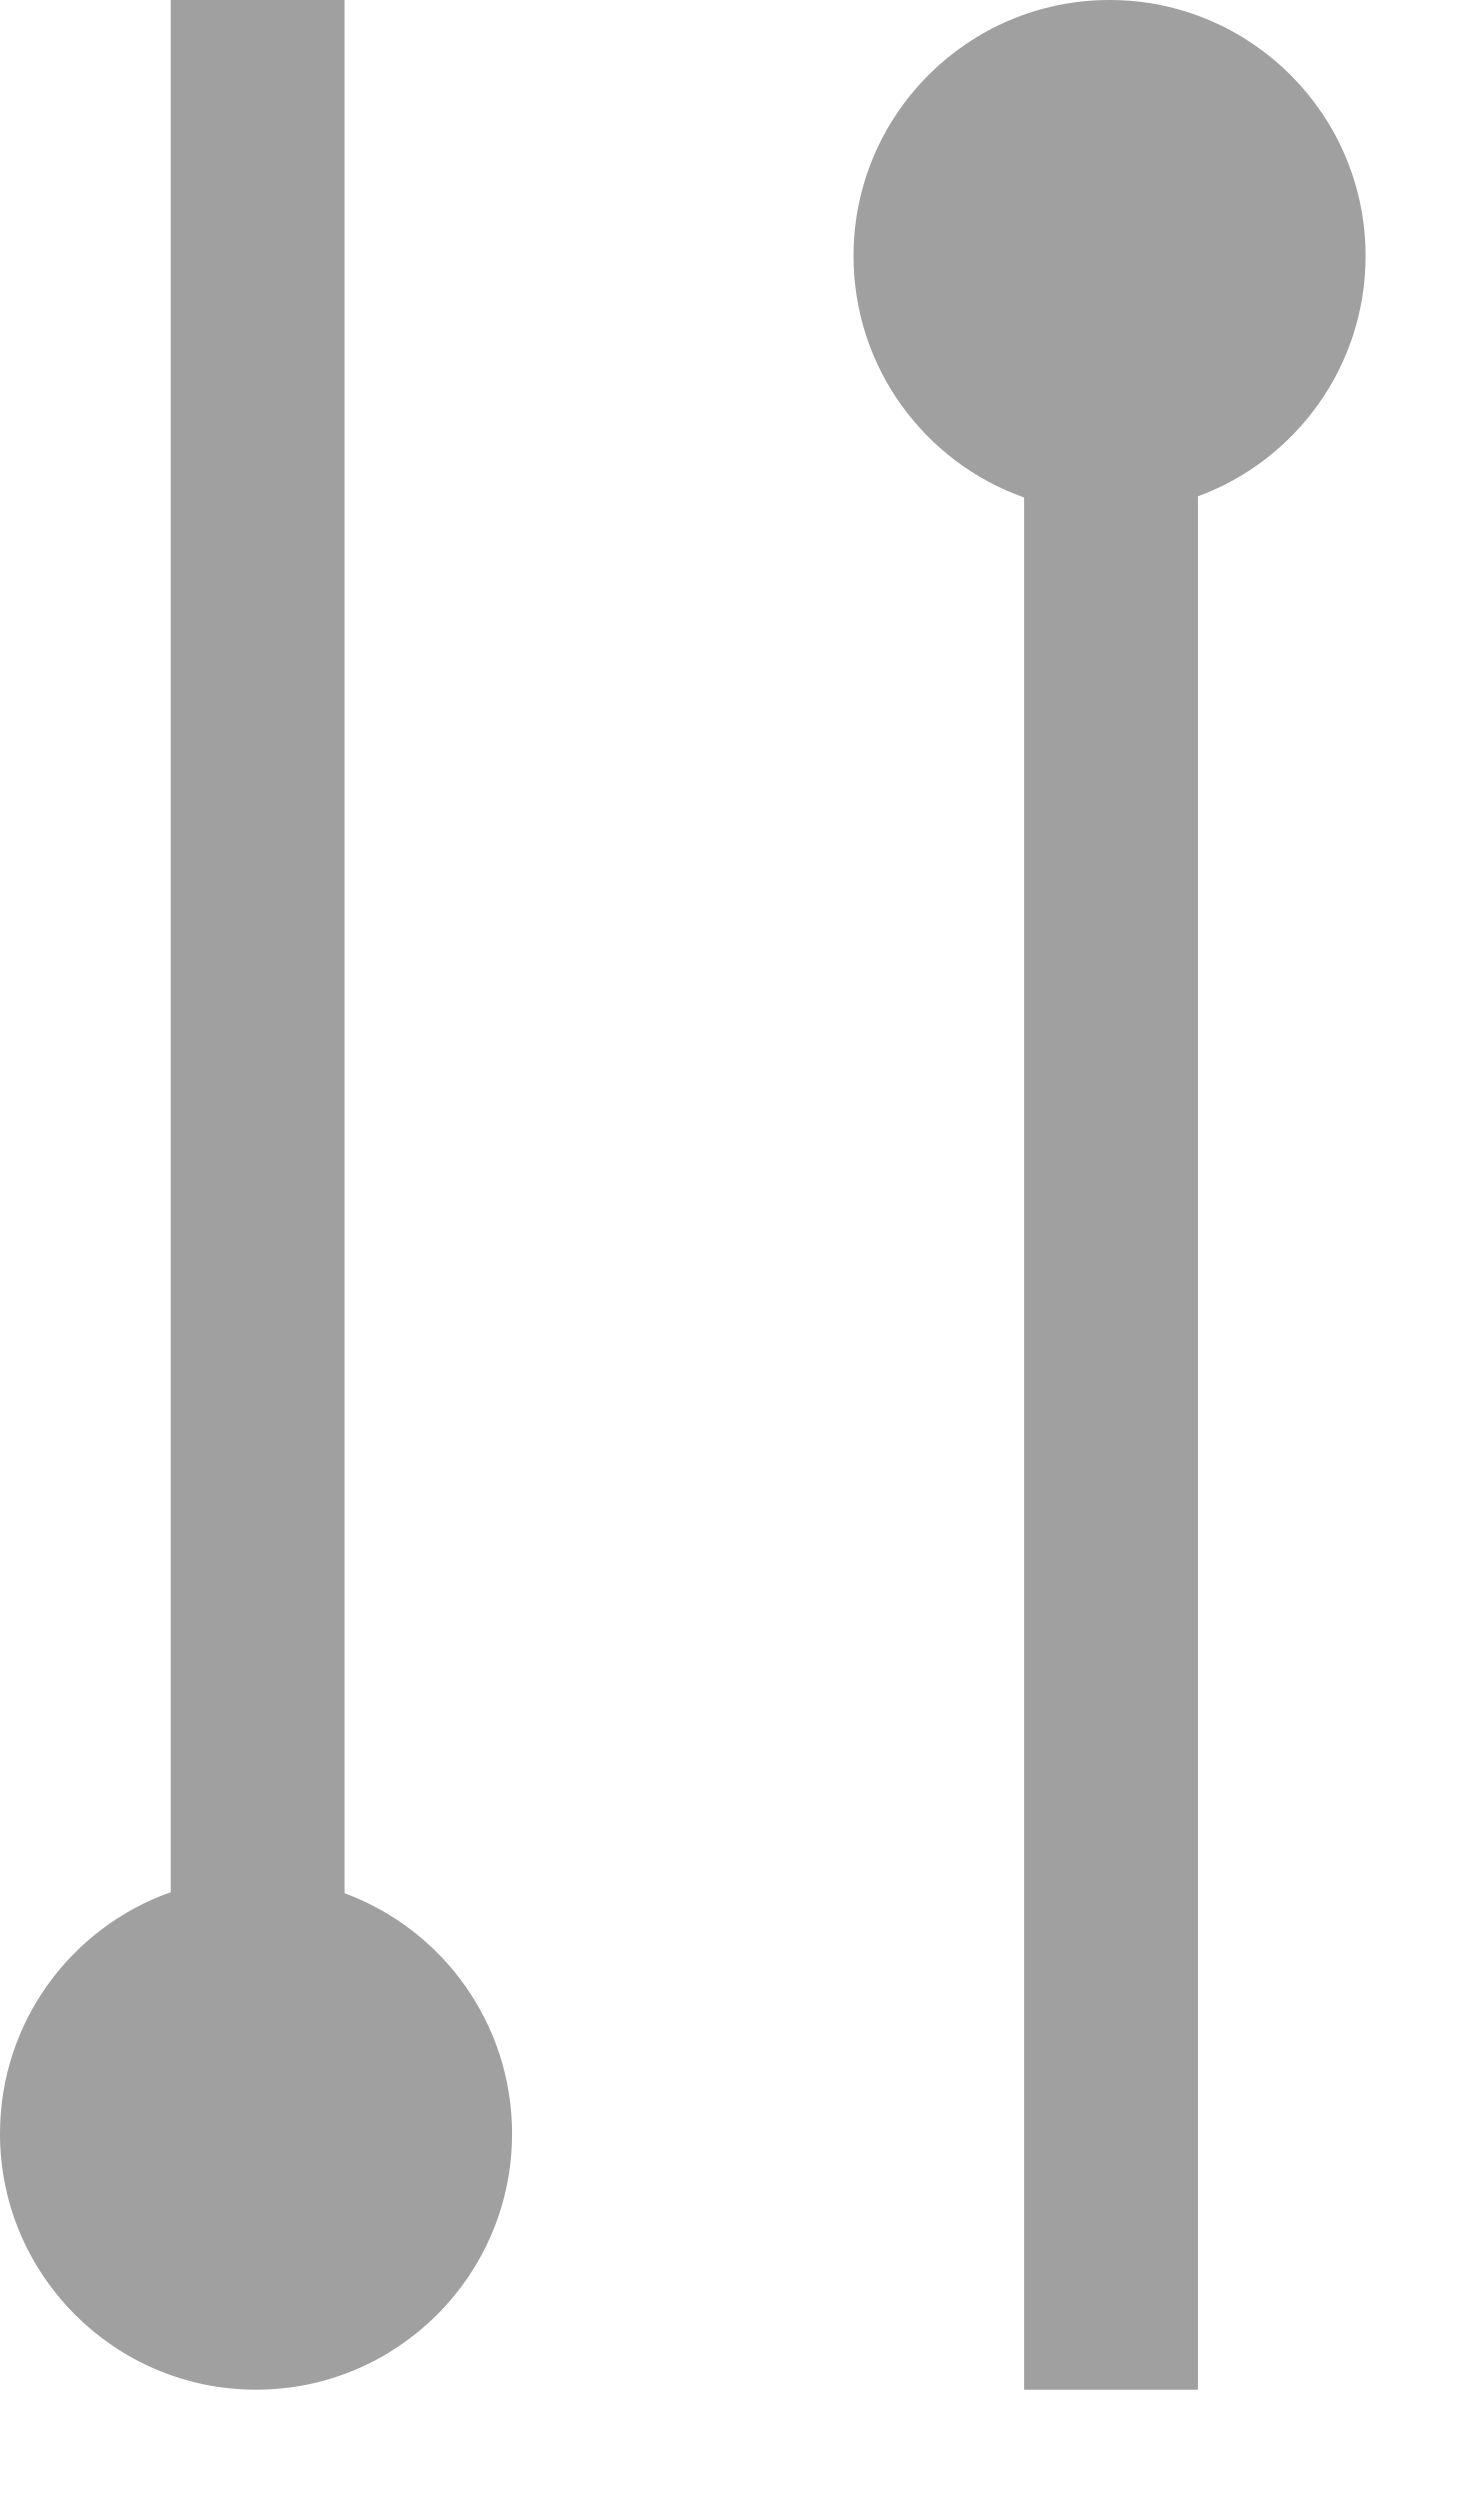
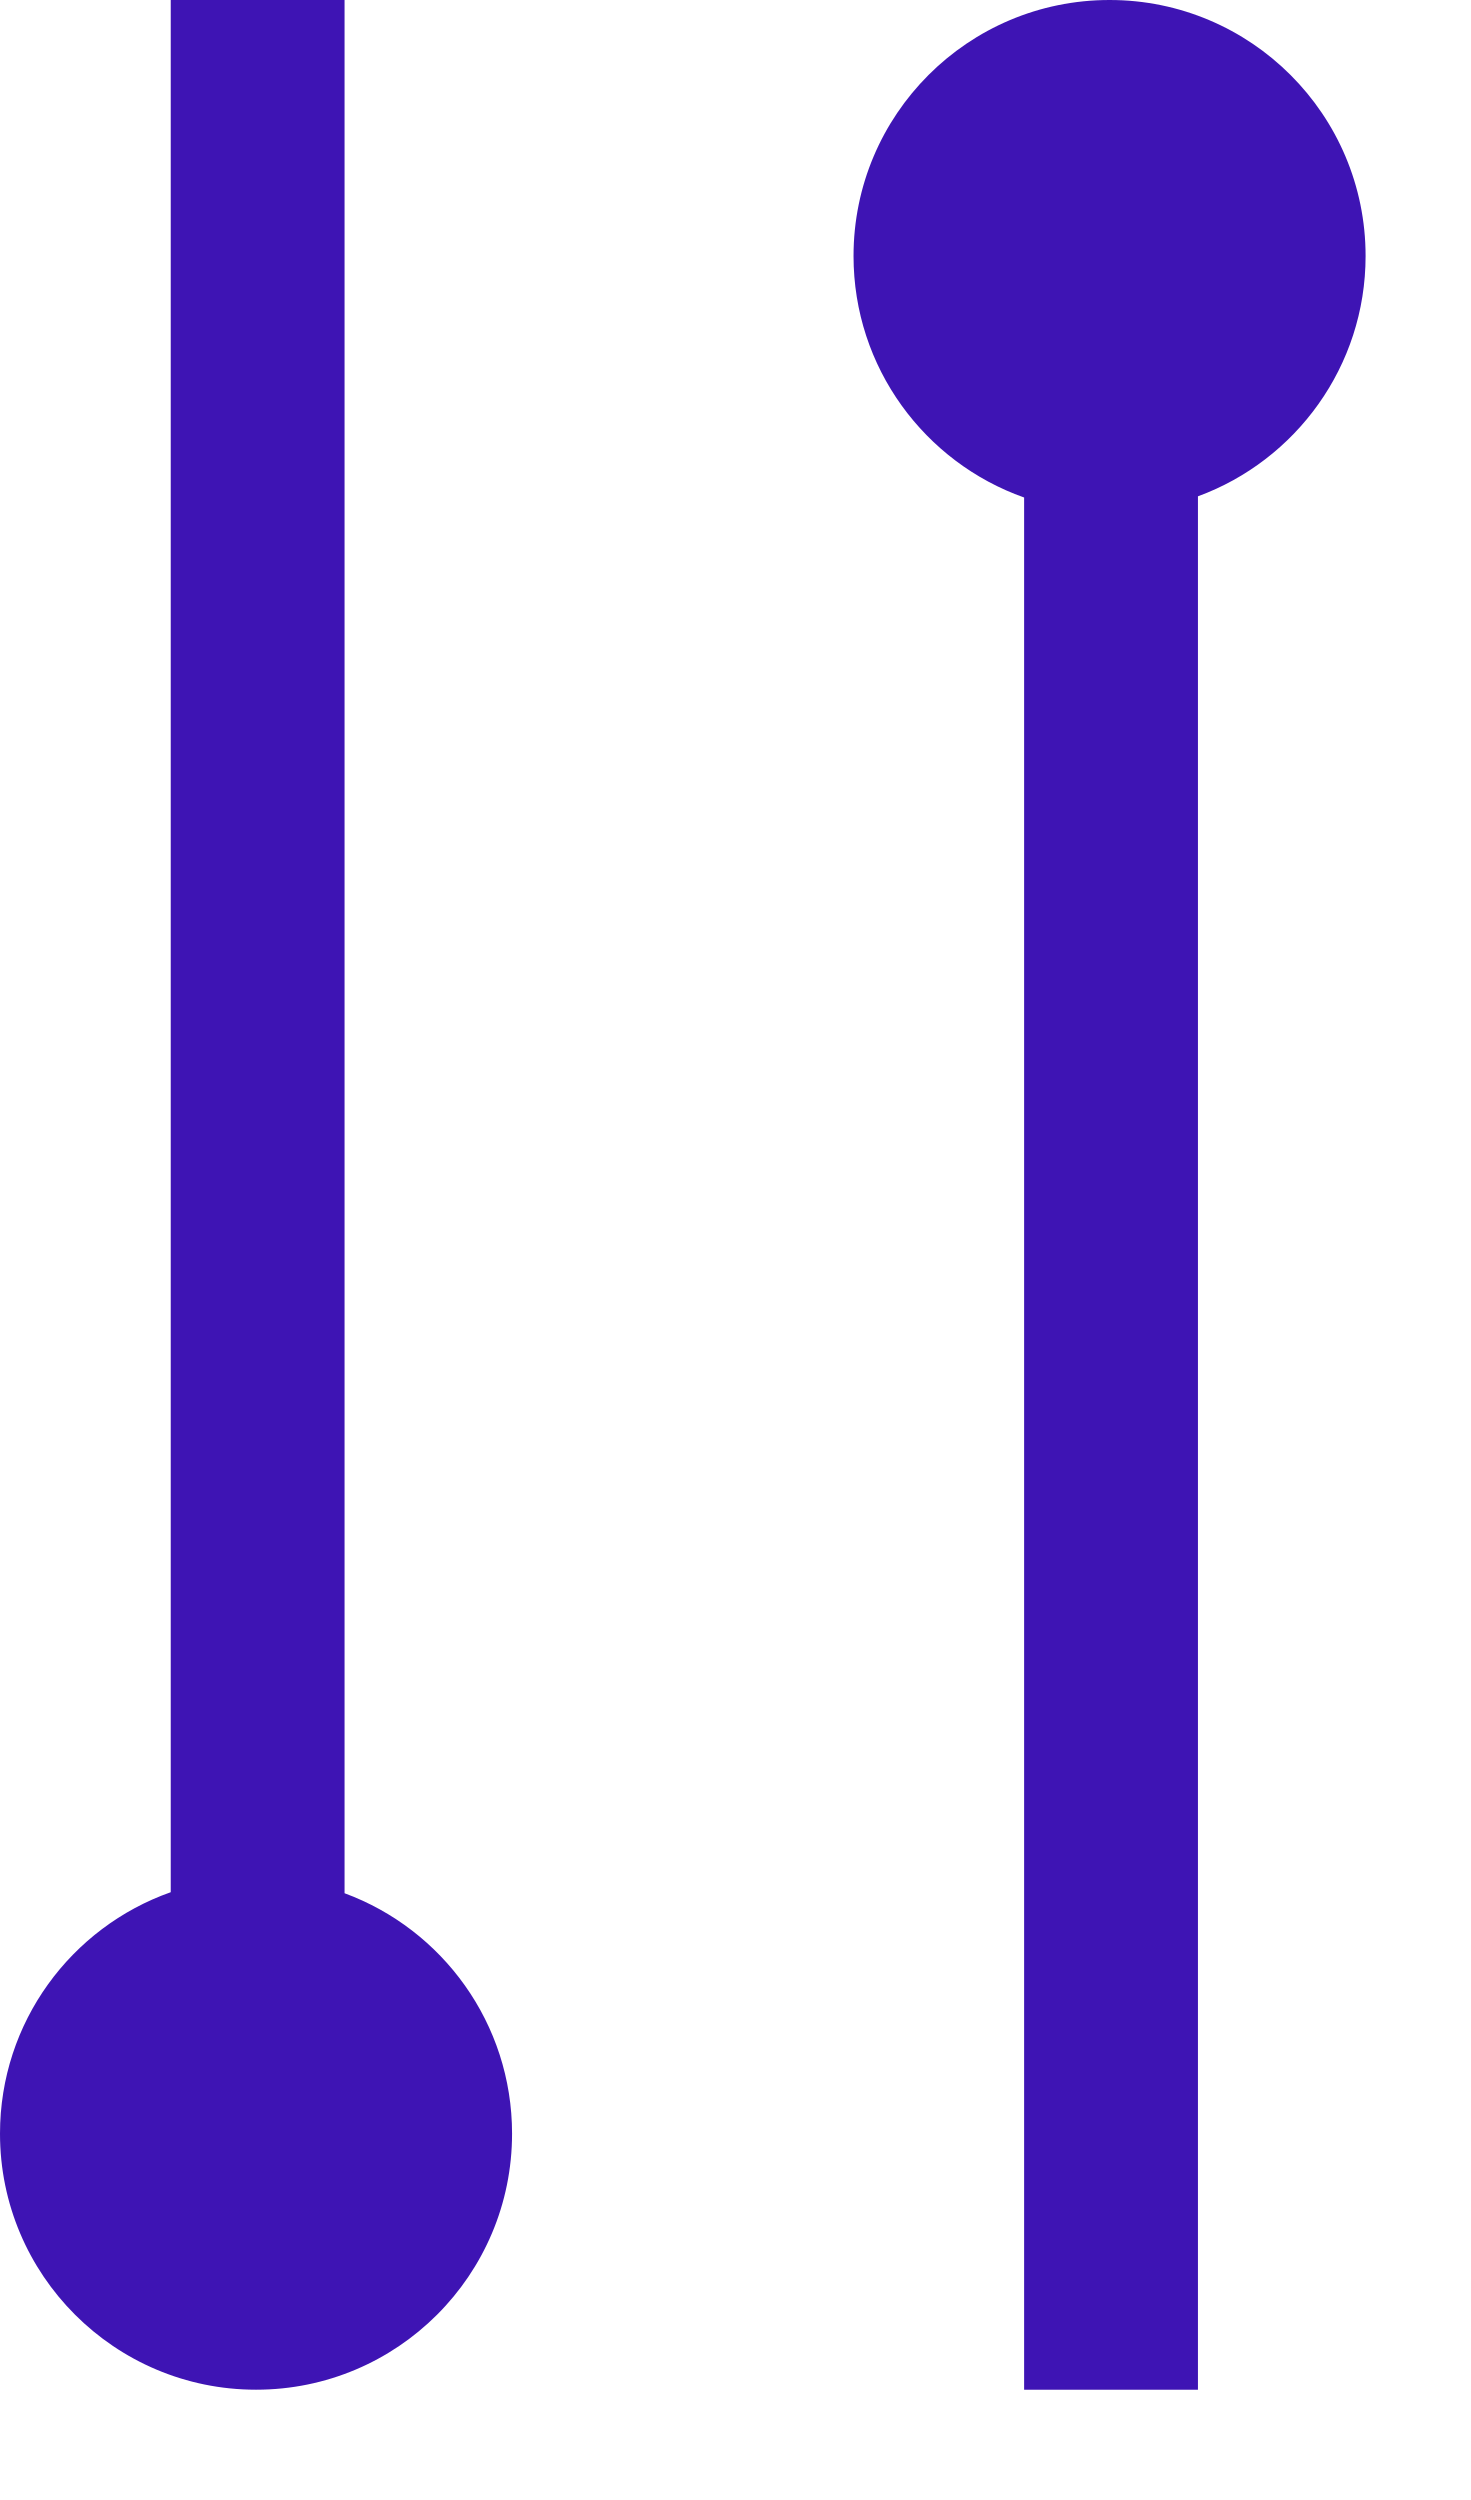
<svg xmlns="http://www.w3.org/2000/svg" width="10" height="17" viewBox="0 0 10 17" fill="none">
-   <path fill-rule="evenodd" clip-rule="evenodd" d="M2.343 12.874C3.008 13.119 3.482 13.759 3.482 14.509C3.482 15.47 2.703 16.25 1.741 16.25C0.78 16.25 0 15.47 0 14.509C0 13.751 0.484 13.106 1.161 12.867L1.161 0H2.343L2.343 12.874ZM9.286 1.741C9.286 2.491 8.811 3.131 8.146 3.375L8.146 16.25H6.964L6.964 3.383C6.288 3.144 5.804 2.499 5.804 1.741C5.804 0.78 6.583 0 7.545 0C8.506 0 9.286 0.78 9.286 1.741Z" fill="#A0A0A0" />
+   <path fill-rule="evenodd" clip-rule="evenodd" d="M2.343 12.874C3.008 13.119 3.482 13.759 3.482 14.509C3.482 15.47 2.703 16.25 1.741 16.25C0.78 16.25 0 15.47 0 14.509C0 13.751 0.484 13.106 1.161 12.867L1.161 0H2.343L2.343 12.874ZM9.286 1.741C9.286 2.491 8.811 3.131 8.146 3.375L8.146 16.25H6.964L6.964 3.383C6.288 3.144 5.804 2.499 5.804 1.741C5.804 0.78 6.583 0 7.545 0C8.506 0 9.286 0.78 9.286 1.741Z" fill="#3E14B4" />
</svg>
